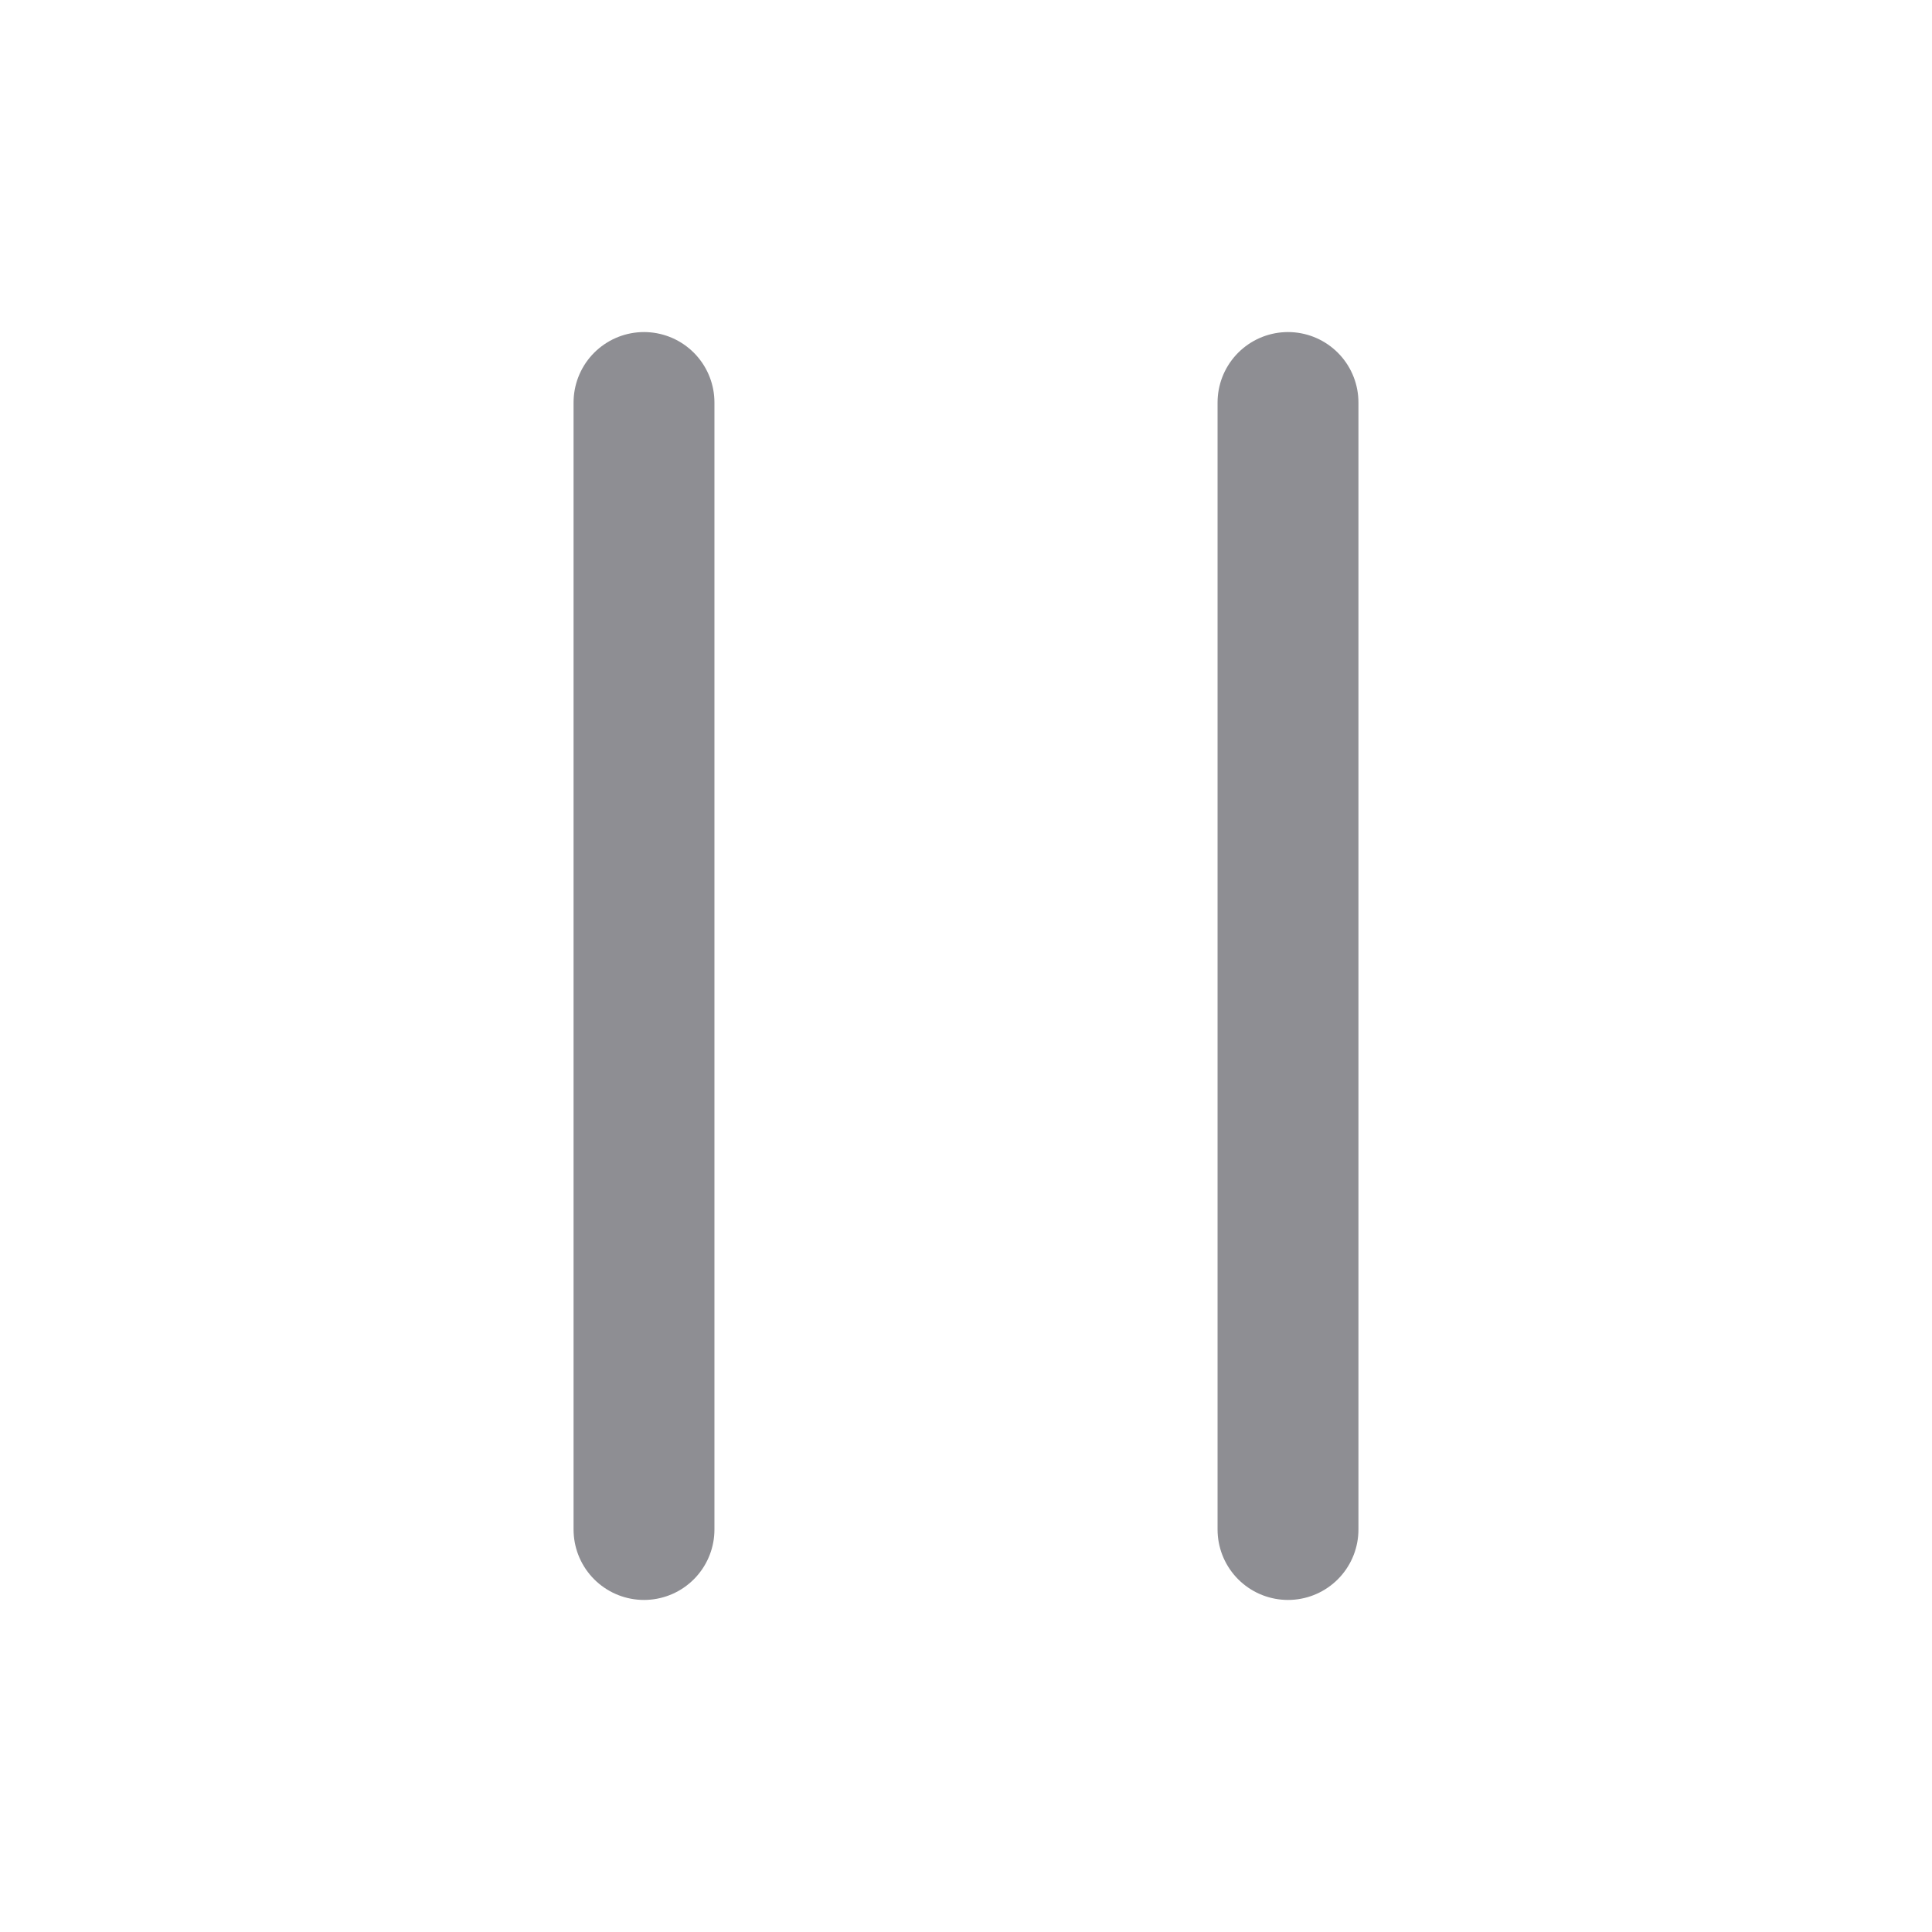
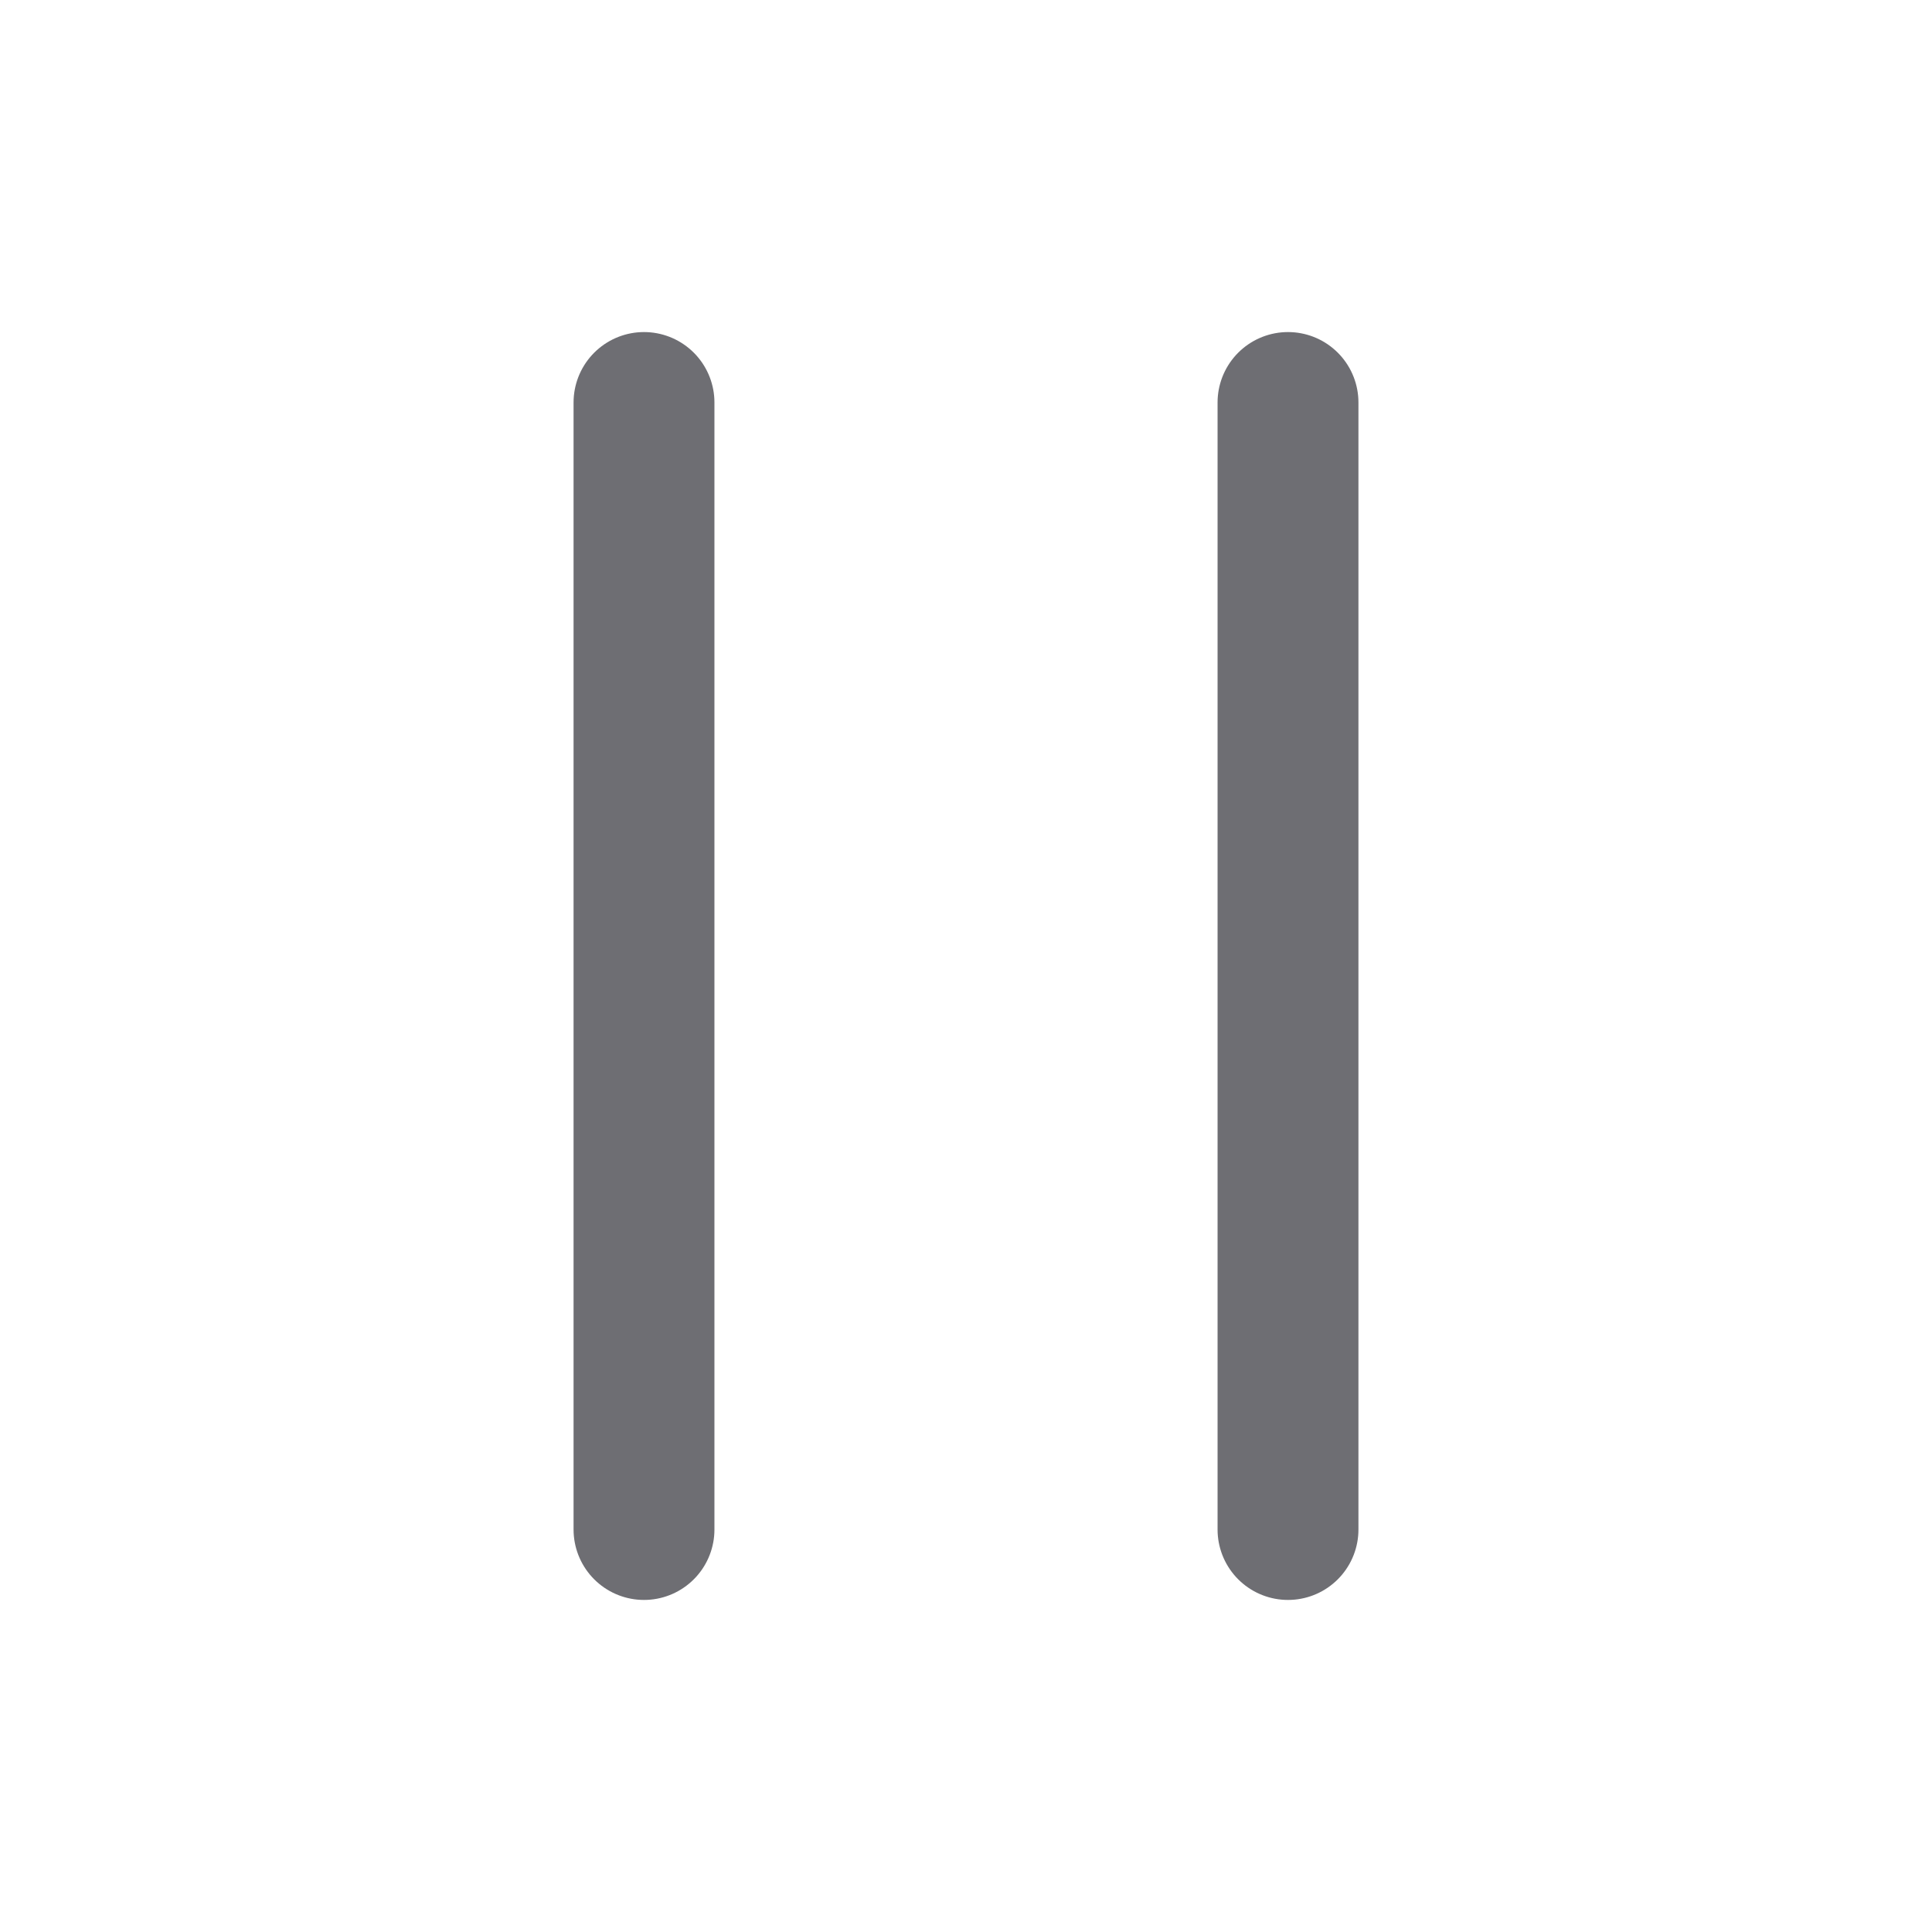
- <svg xmlns="http://www.w3.org/2000/svg" viewBox="0 0 24 24" width="24" height="24" fill="none" stroke="#8E8E93" stroke-width="1.75" stroke-linecap="round" stroke-linejoin="round">
+ <svg xmlns="http://www.w3.org/2000/svg" viewBox="0 0 24 24" width="24" height="24" fill="none" stroke="#6E6E73" stroke-width="1.75" stroke-linecap="round" stroke-linejoin="round">
  <path d="M8 5v14M16 5v14" />
</svg>
